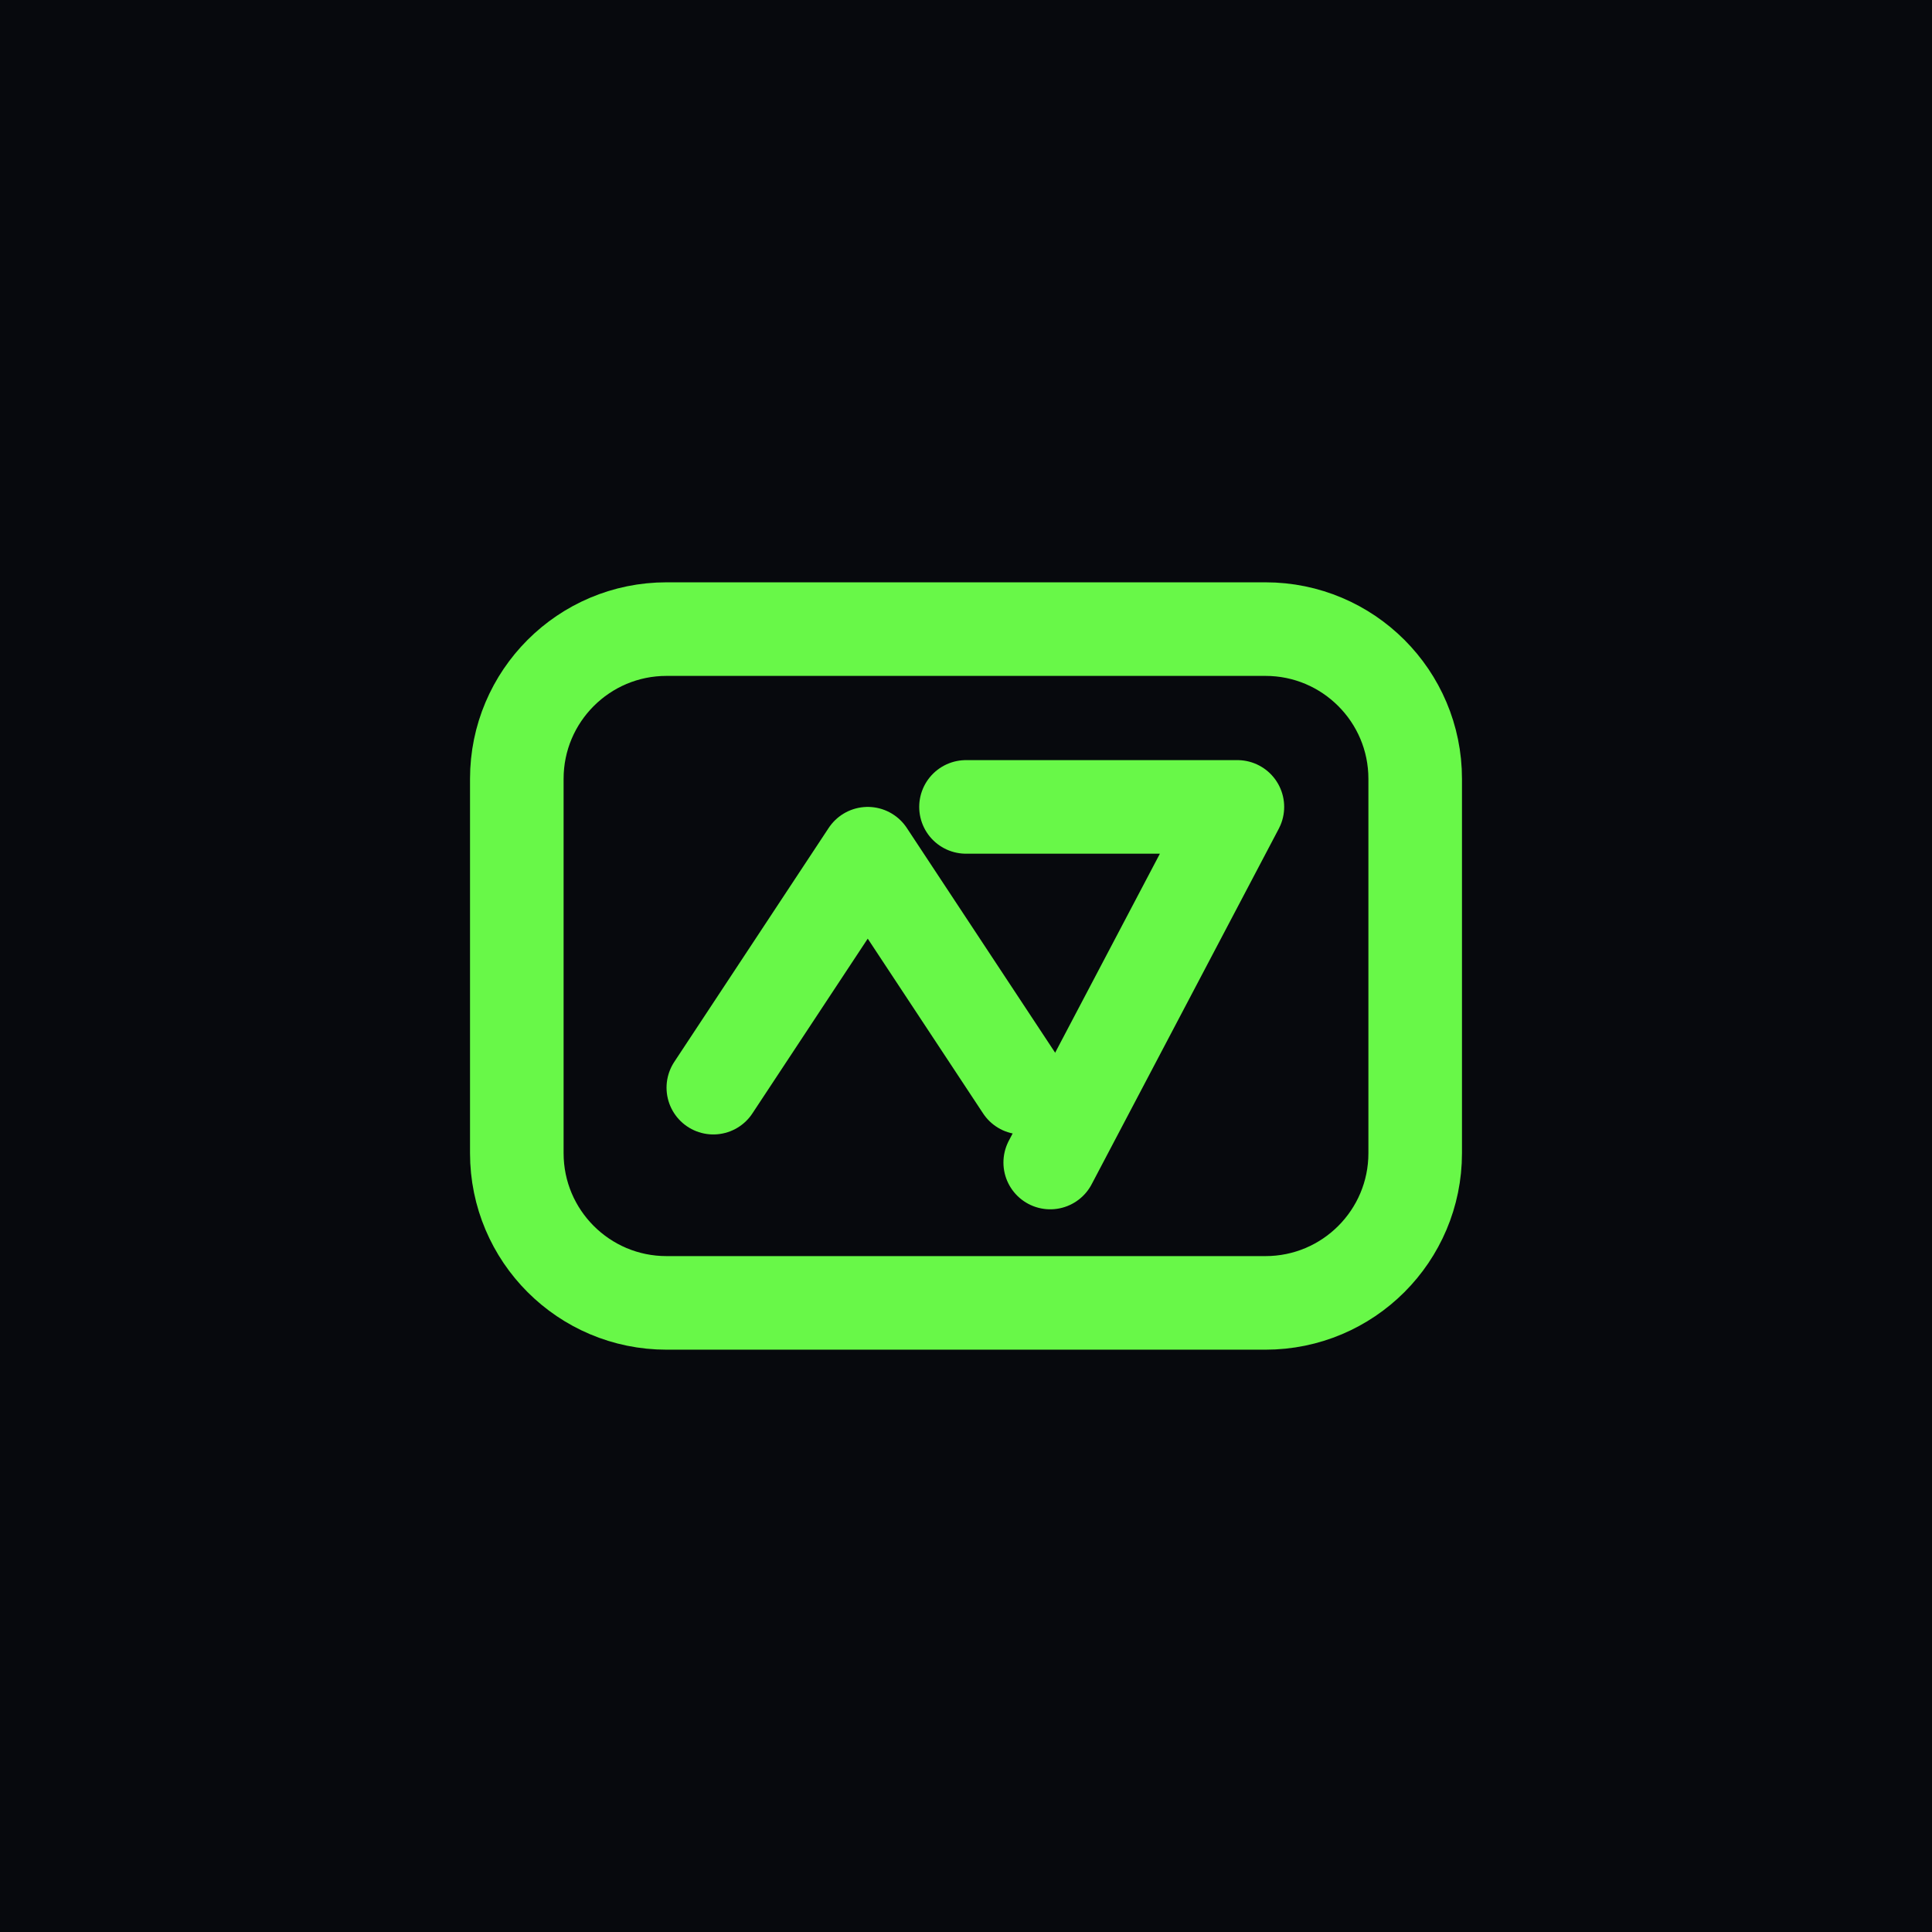
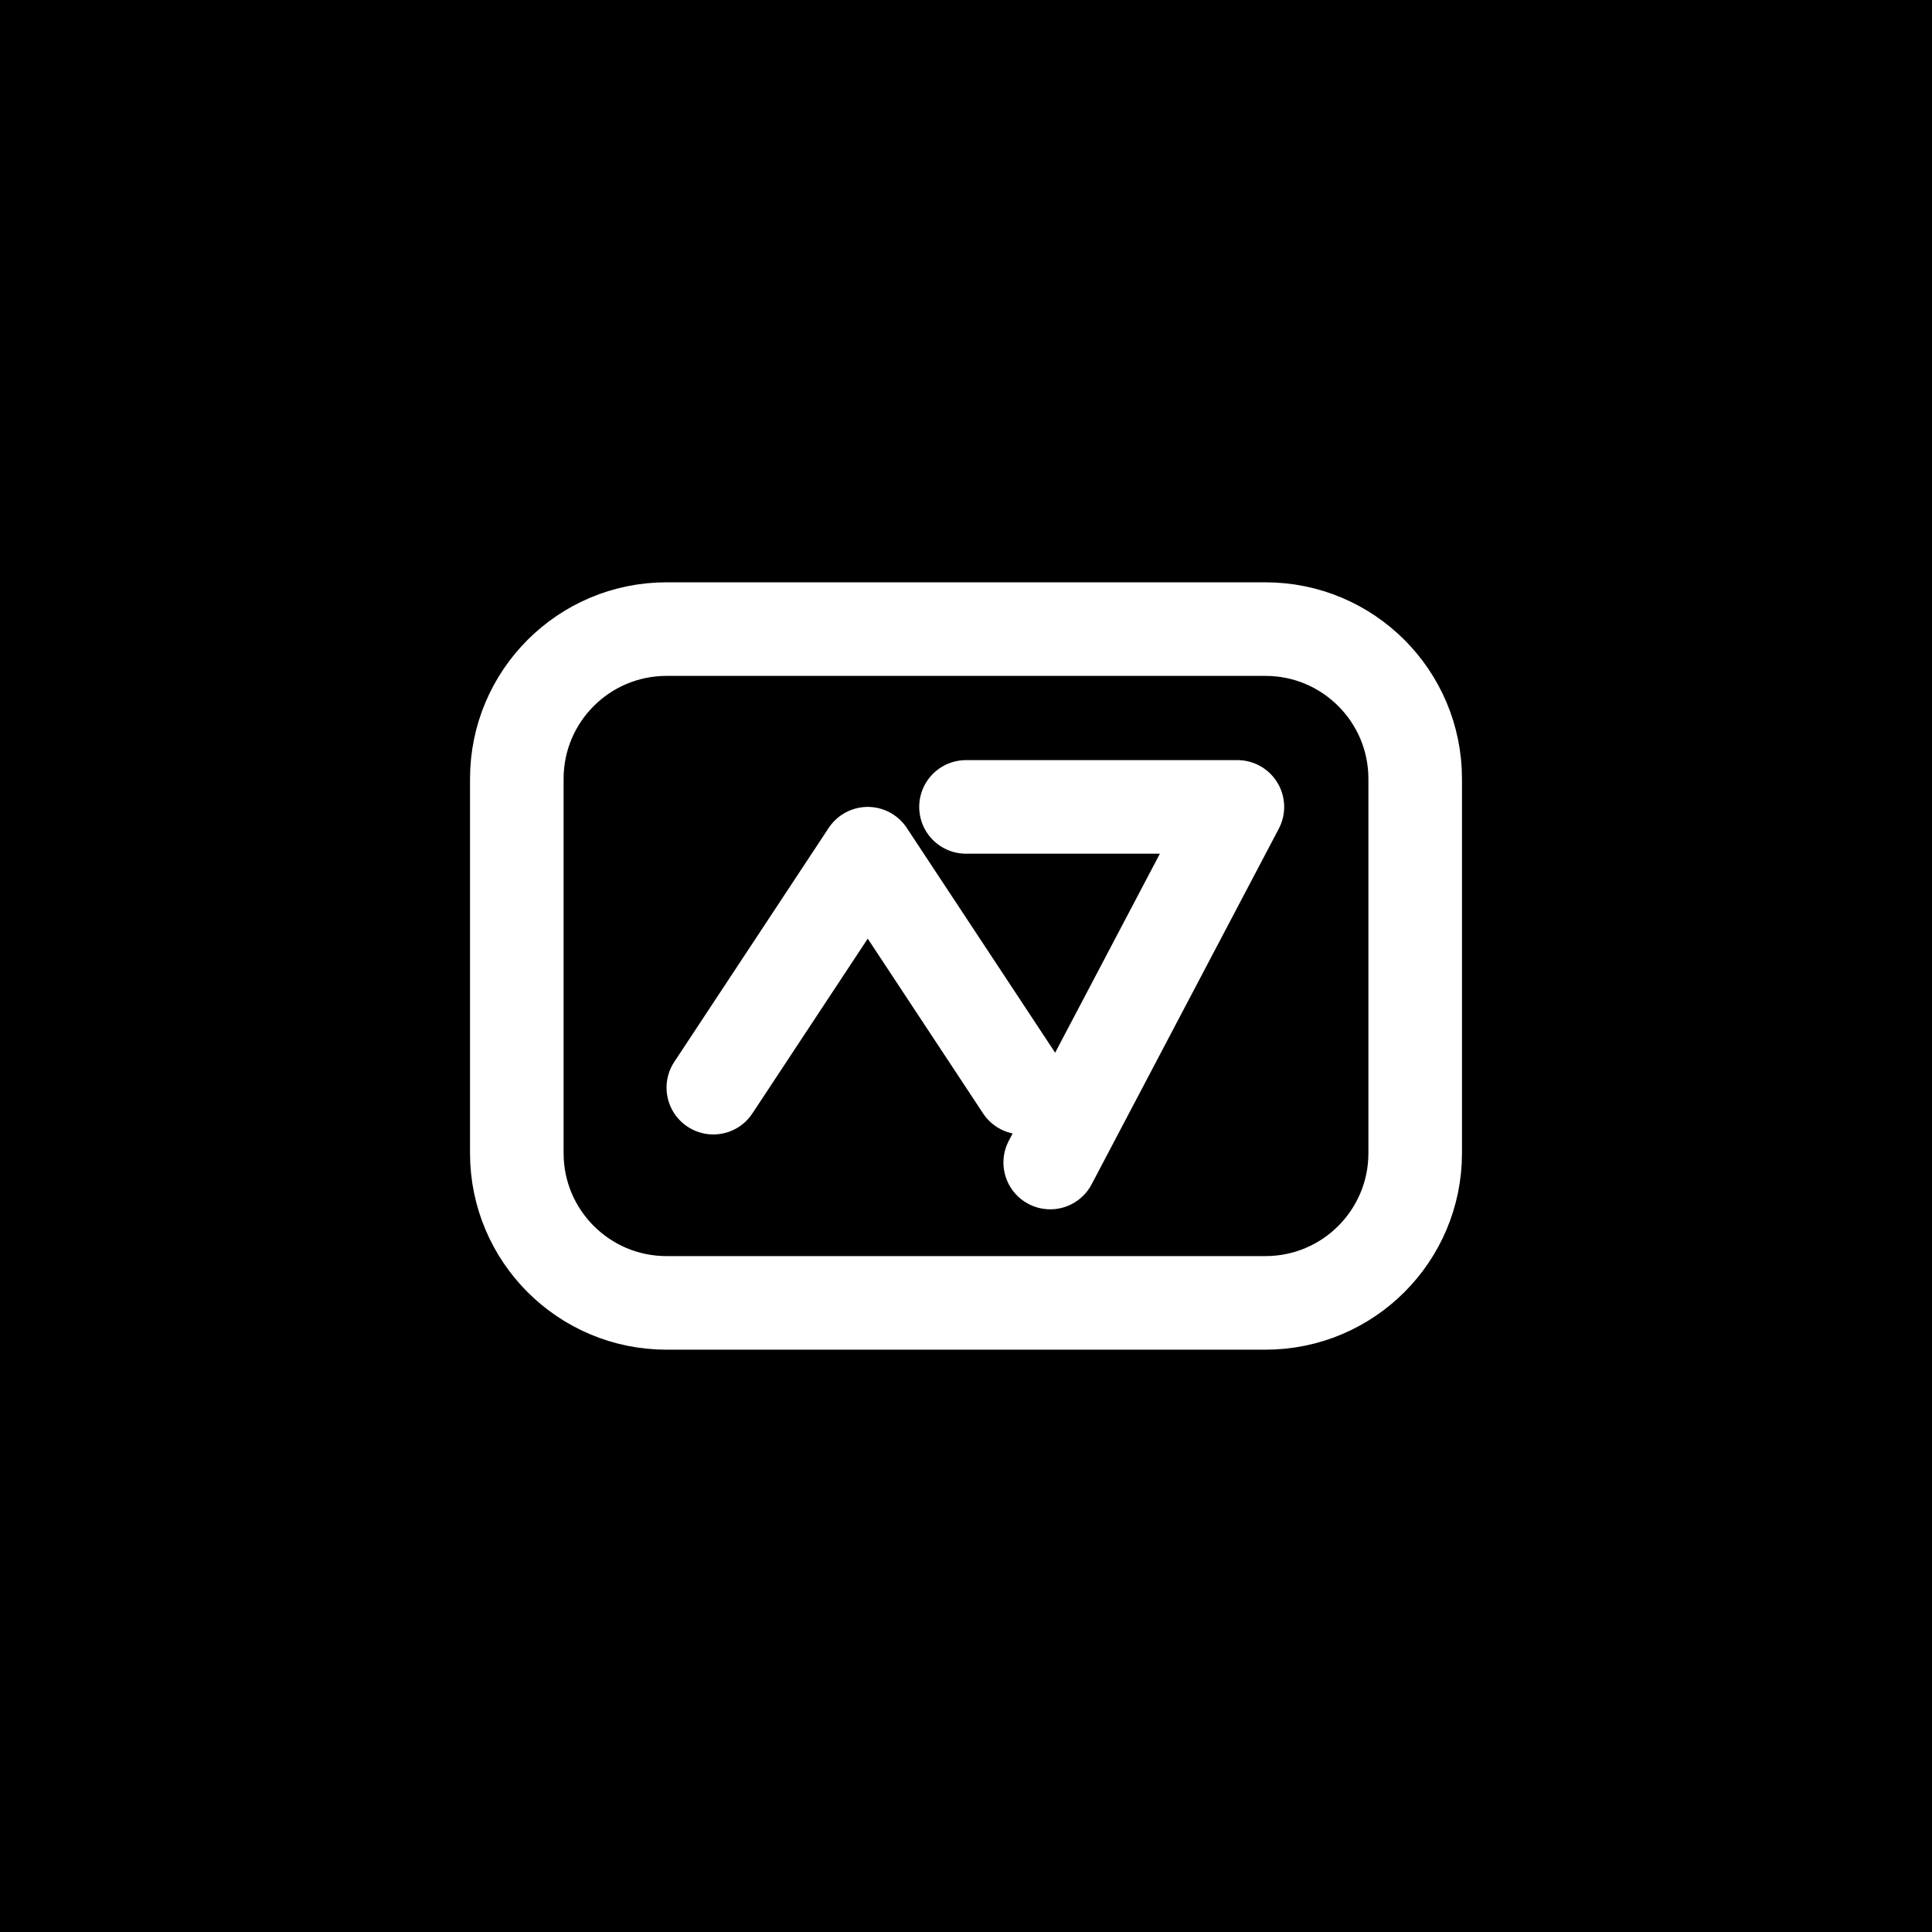
<svg xmlns="http://www.w3.org/2000/svg" viewBox="0 0 512 512" role="img" aria-label="7FX">
-   <rect width="512" height="512" fill="#07090d" />
+   <rect width="512" height="512" fill="#000000" />
  <g transform="translate(256 256) scale(0.62) translate(-256 -256)">
-     <rect x="64" y="112" width="384" height="288" rx="64" ry="64" stroke="#68F848" stroke-width="40" fill="none" />
-     <path d="M148 308 L214 208 L280 308" stroke="#68F848" stroke-width="40" stroke-linecap="round" stroke-linejoin="round" fill="none" />
-     <path d="M256 188 L372 188 L292 340" stroke="#68F848" stroke-width="40" stroke-linecap="round" stroke-linejoin="round" fill="none" />
+     <rect x="64" y="112" width="384" height="288" rx="64" ry="64" stroke="#ffffff" stroke-width="40" fill="none" />
+     <path d="M148 308 L214 208 L280 308" stroke="#ffffff" stroke-width="40" stroke-linecap="round" stroke-linejoin="round" fill="none" />
+     <path d="M256 188 L372 188 L292 340" stroke="#ffffff" stroke-width="40" stroke-linecap="round" stroke-linejoin="round" fill="none" />
  </g>
</svg>
